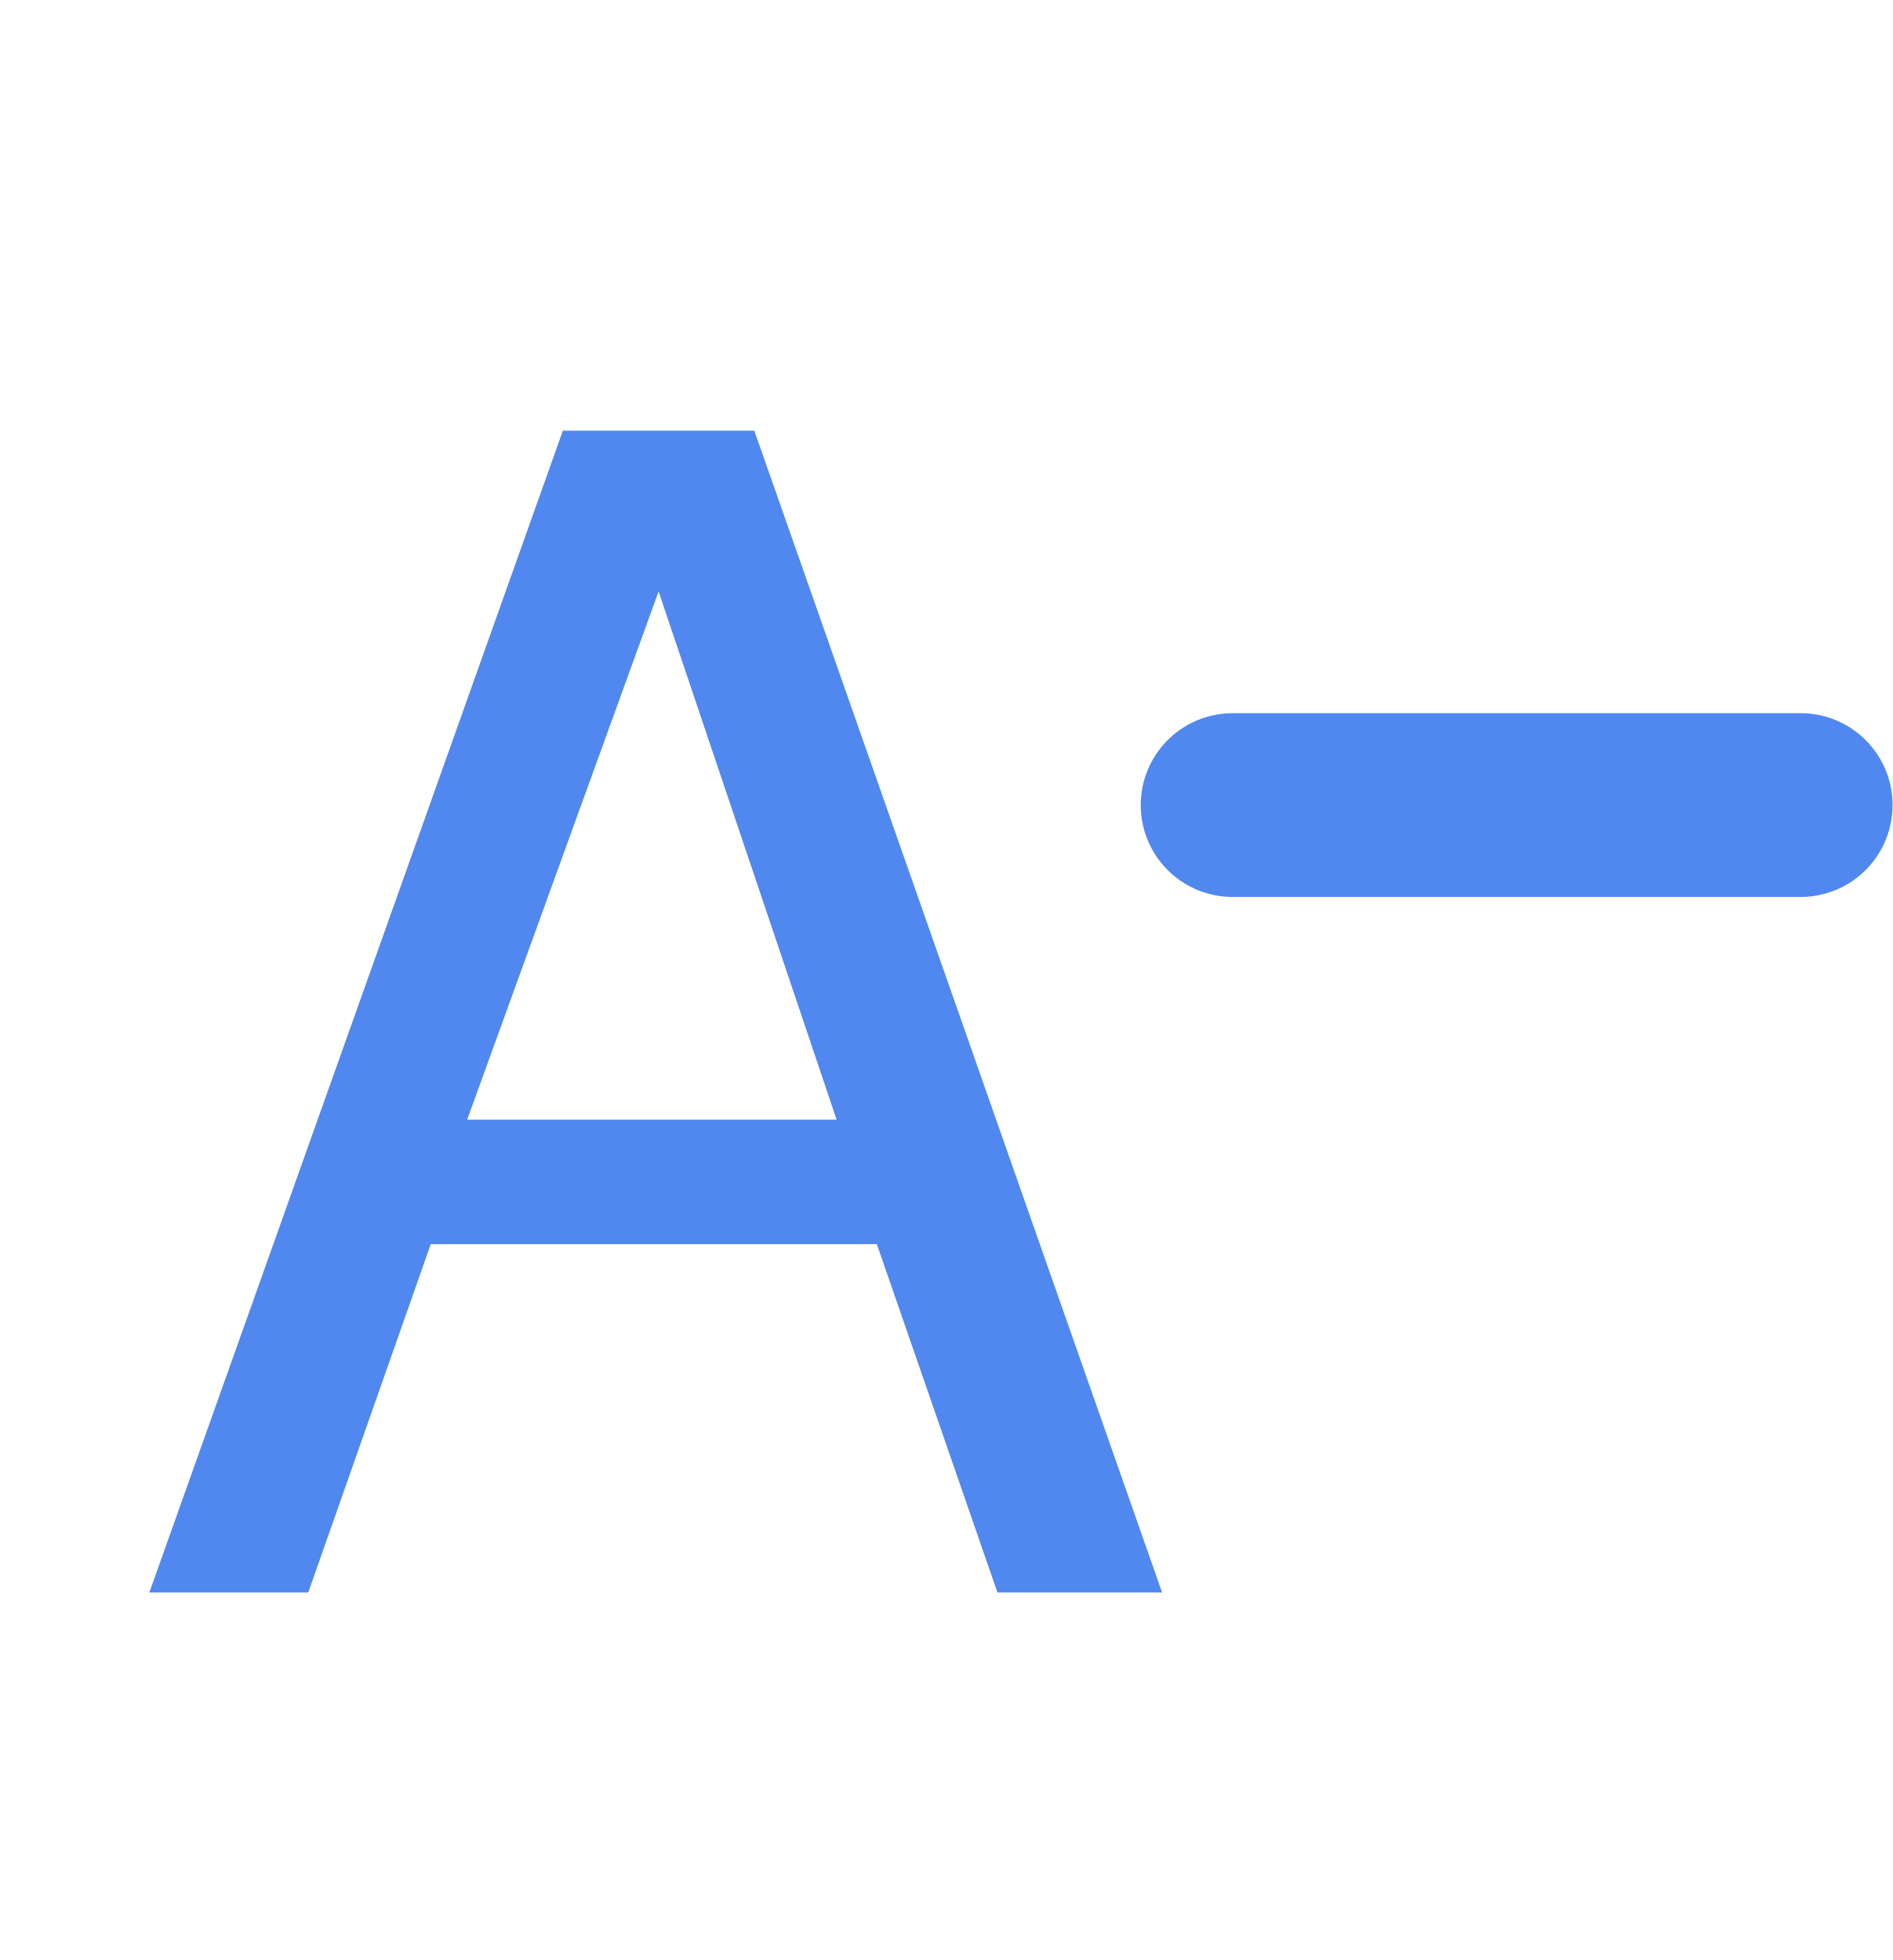
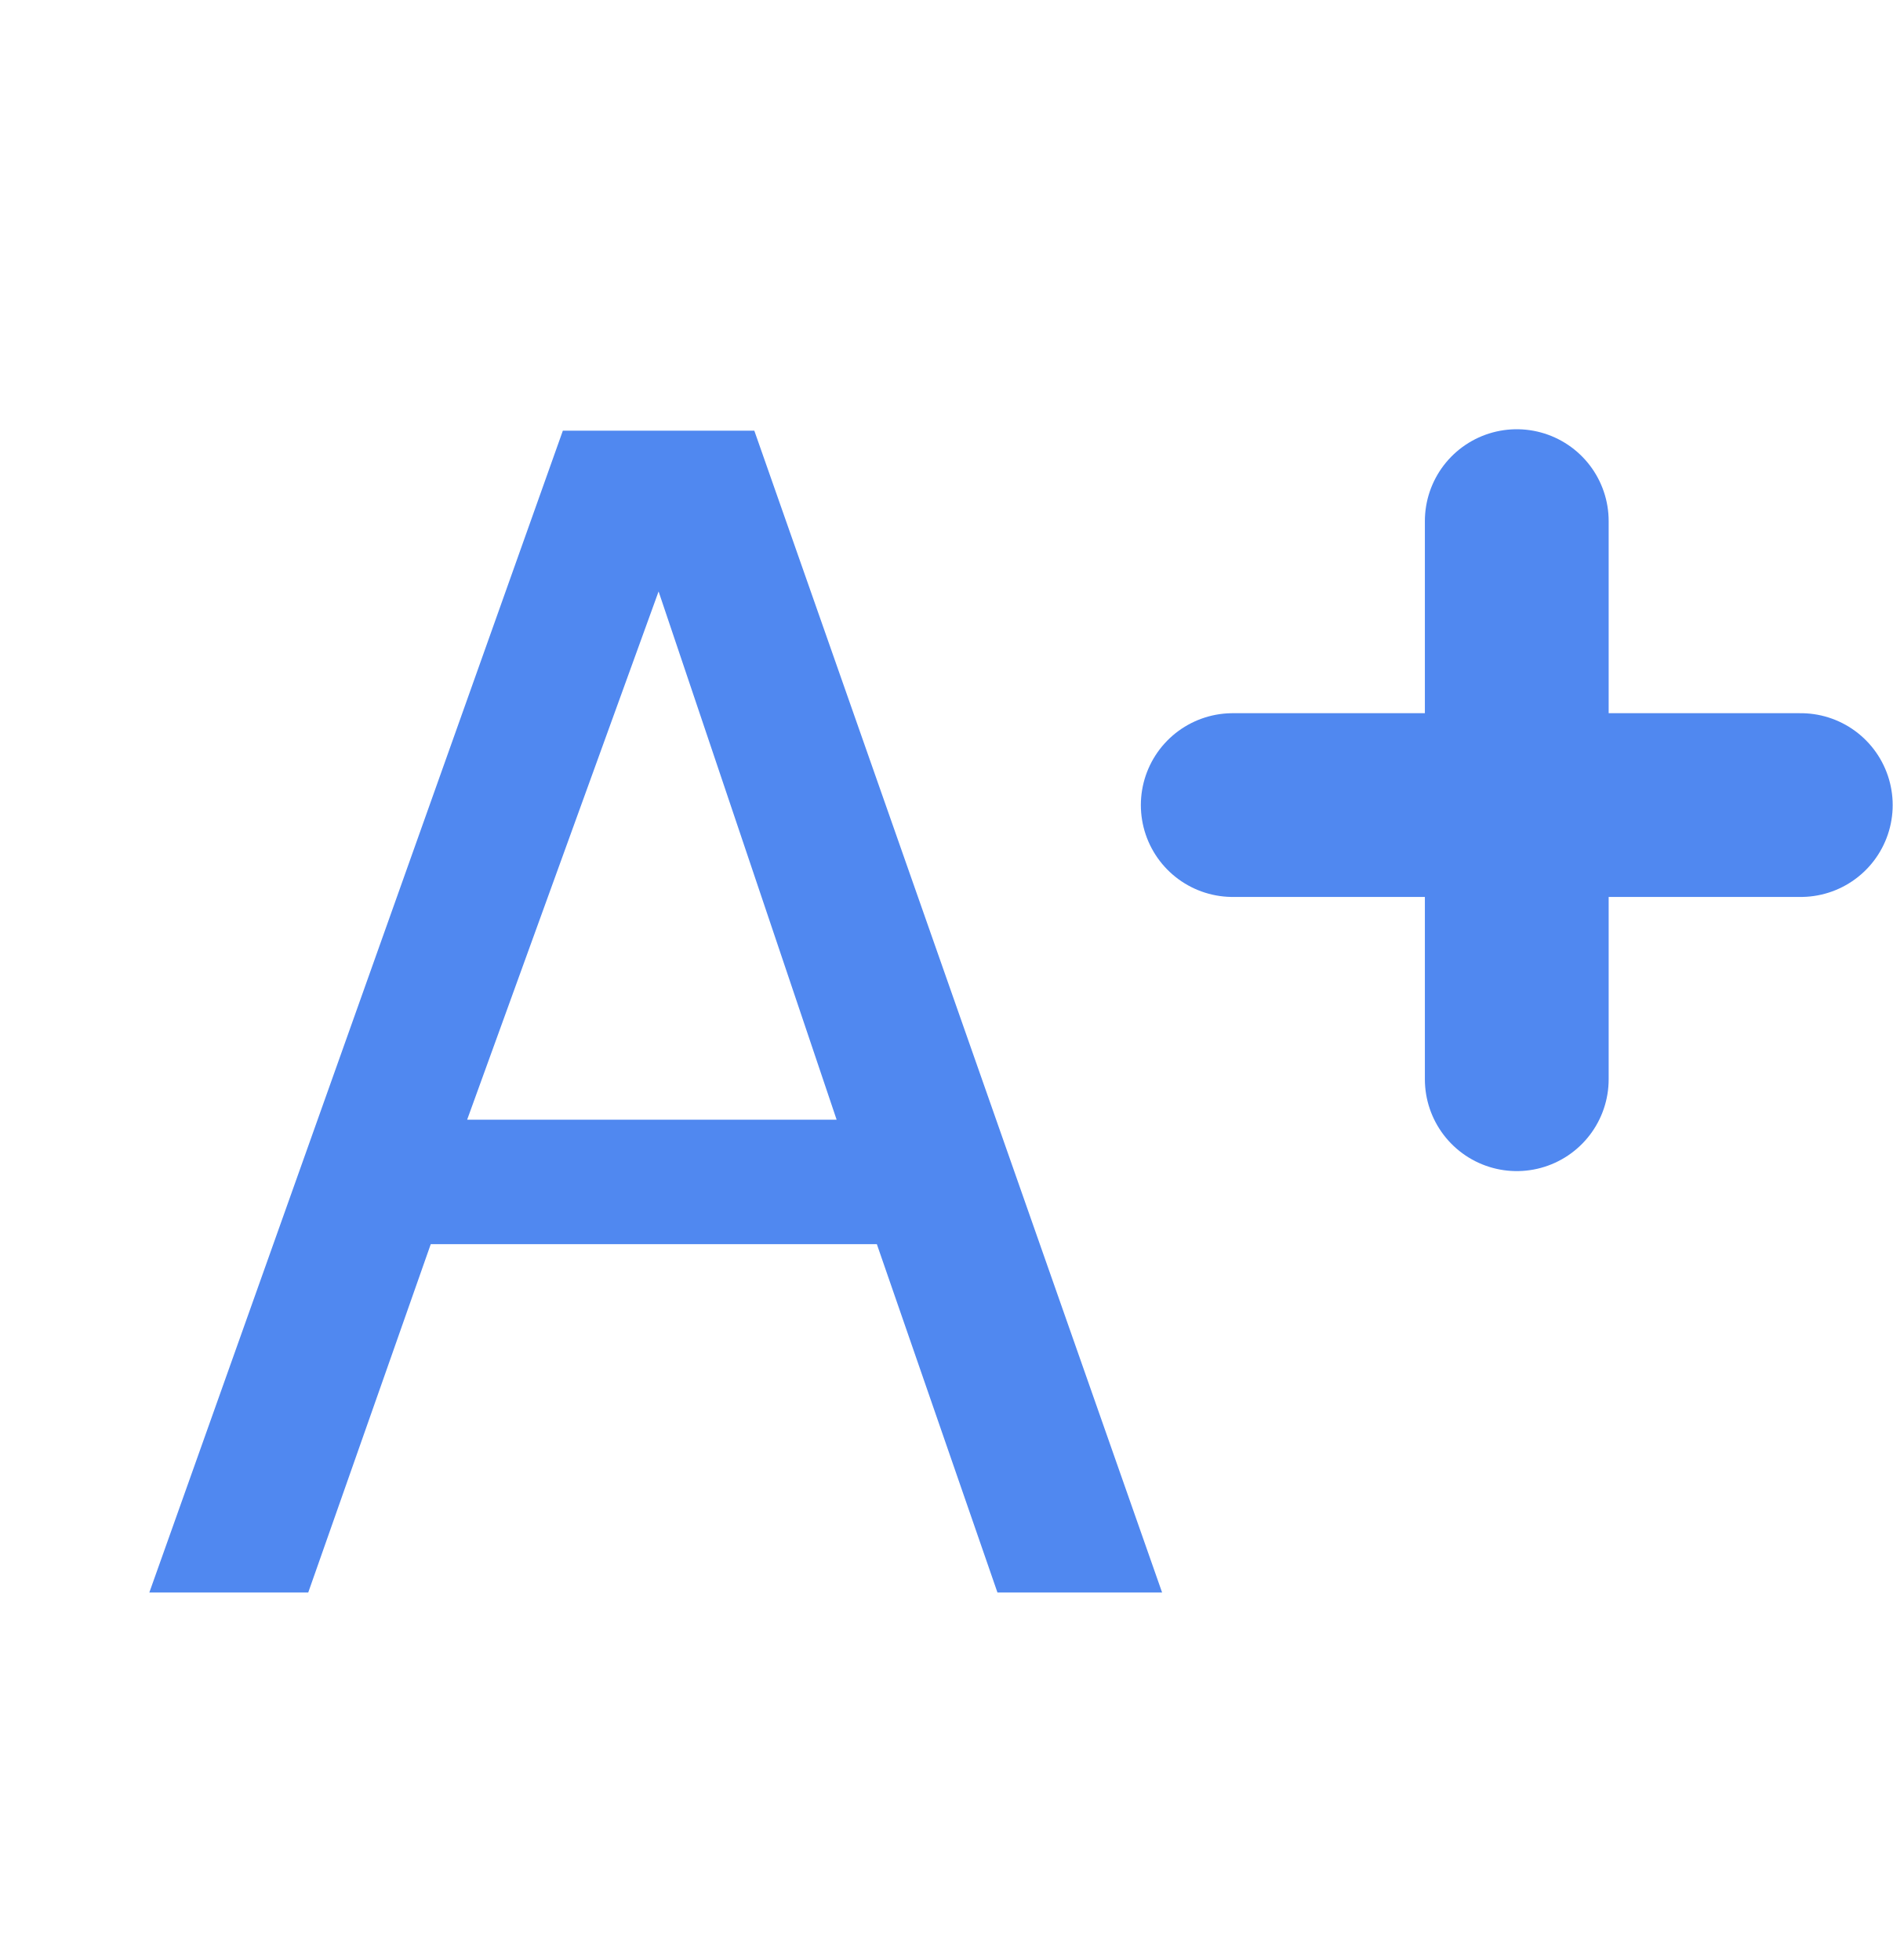
<svg xmlns="http://www.w3.org/2000/svg" width="15.447" height="16" viewBox="0 0 15.447 16">
-   <g id="Group_11492" data-name="Group 11492" transform="translate(-322.378 -473.5)">
-     <g id="Group_11491" data-name="Group 11491">
-       <text id="A" transform="translate(323.378 486.5)" fill="#5088f0" font-size="13" font-family="HelveticaNeue-Medium, Helvetica Neue" font-weight="500">
+   <g id="Group_11494" data-name="Group 11494" transform="translate(-322.12 -430.5)">
+     <line id="Line_258" data-name="Line 258" y2="4.556" transform="translate(334.499 434.754)" fill="none" stroke="#5088f0" stroke-linecap="round" stroke-width="1.5" />
+     <g id="Group_11493" data-name="Group 11493">
+       <text id="A" transform="translate(323.12 443.5)" fill="#5088f0" font-size="13" font-family="HelveticaNeue-Medium, Helvetica Neue" font-weight="500">
        <tspan x="0" y="0">A</tspan>
      </text>
+       <line id="Line_259" data-name="Line 259" x2="4.636" transform="translate(332.181 437.072)" fill="none" stroke="#5088f0" stroke-linecap="round" stroke-width="1.5" />
    </g>
-     <line id="Line_259" data-name="Line 259" x2="4.636" transform="translate(332.438 480.072)" fill="none" stroke="#5088f0" stroke-linecap="round" stroke-width="1.5" />
  </g>
</svg>
